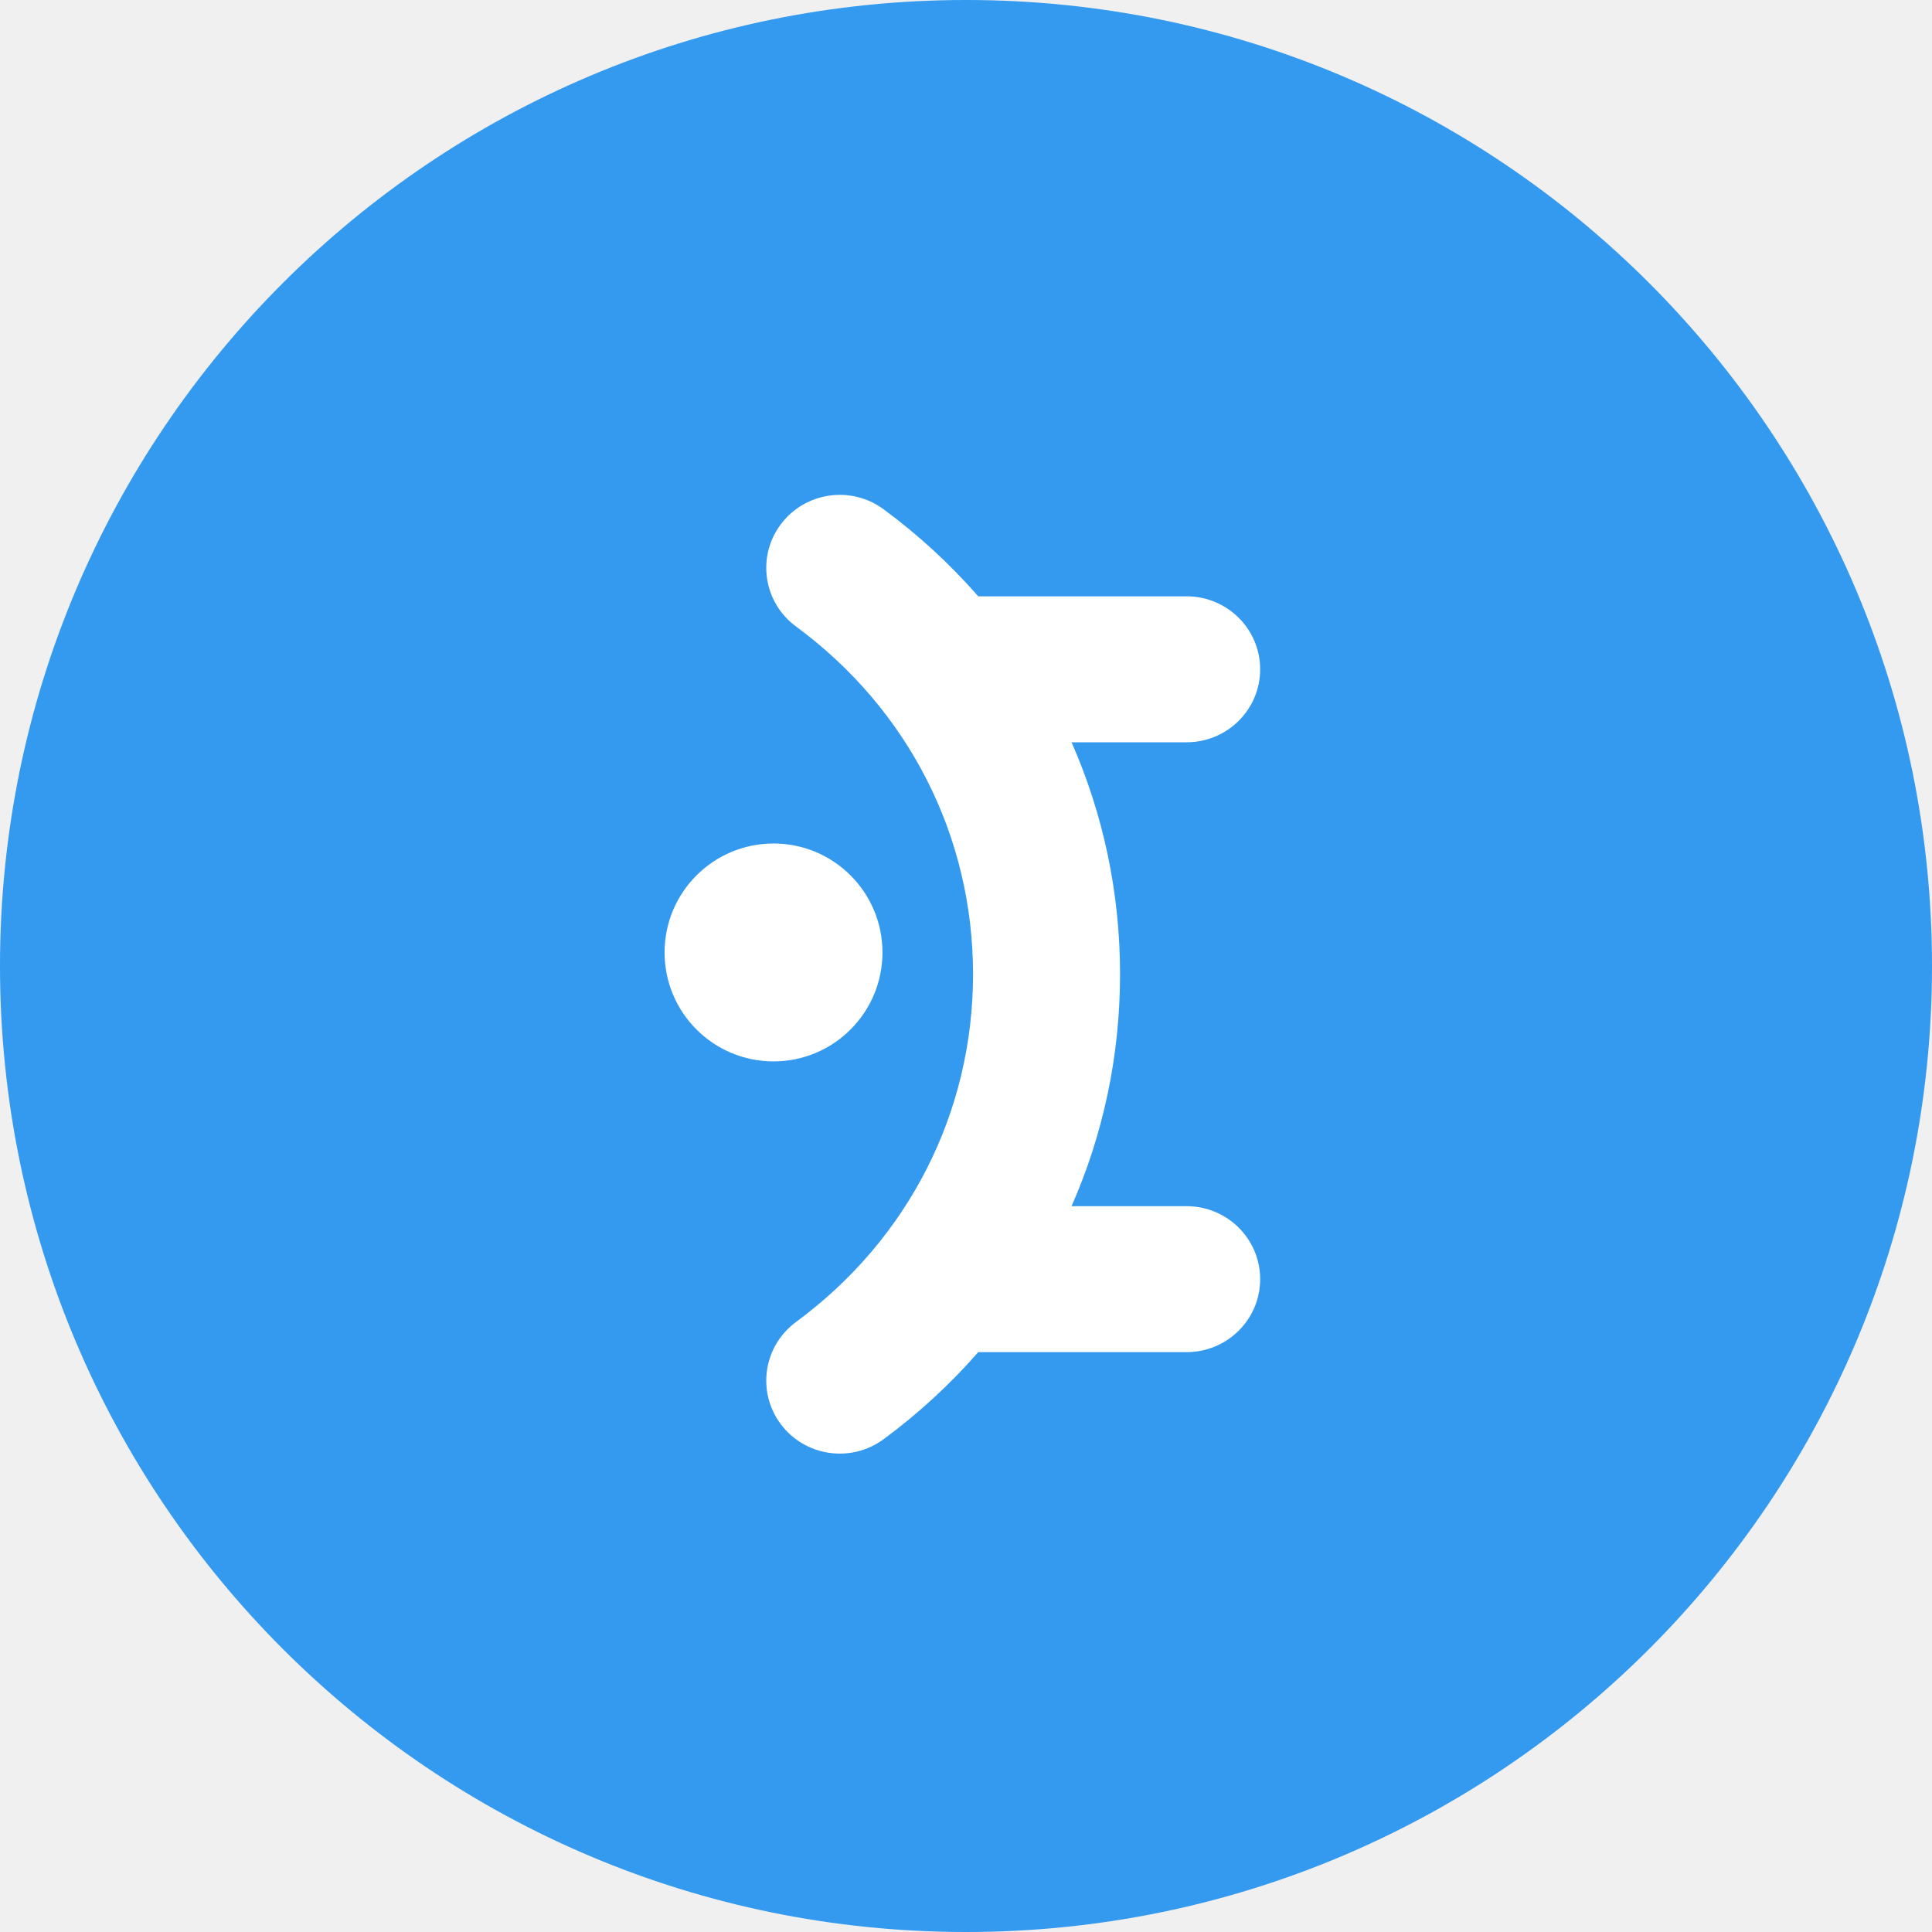
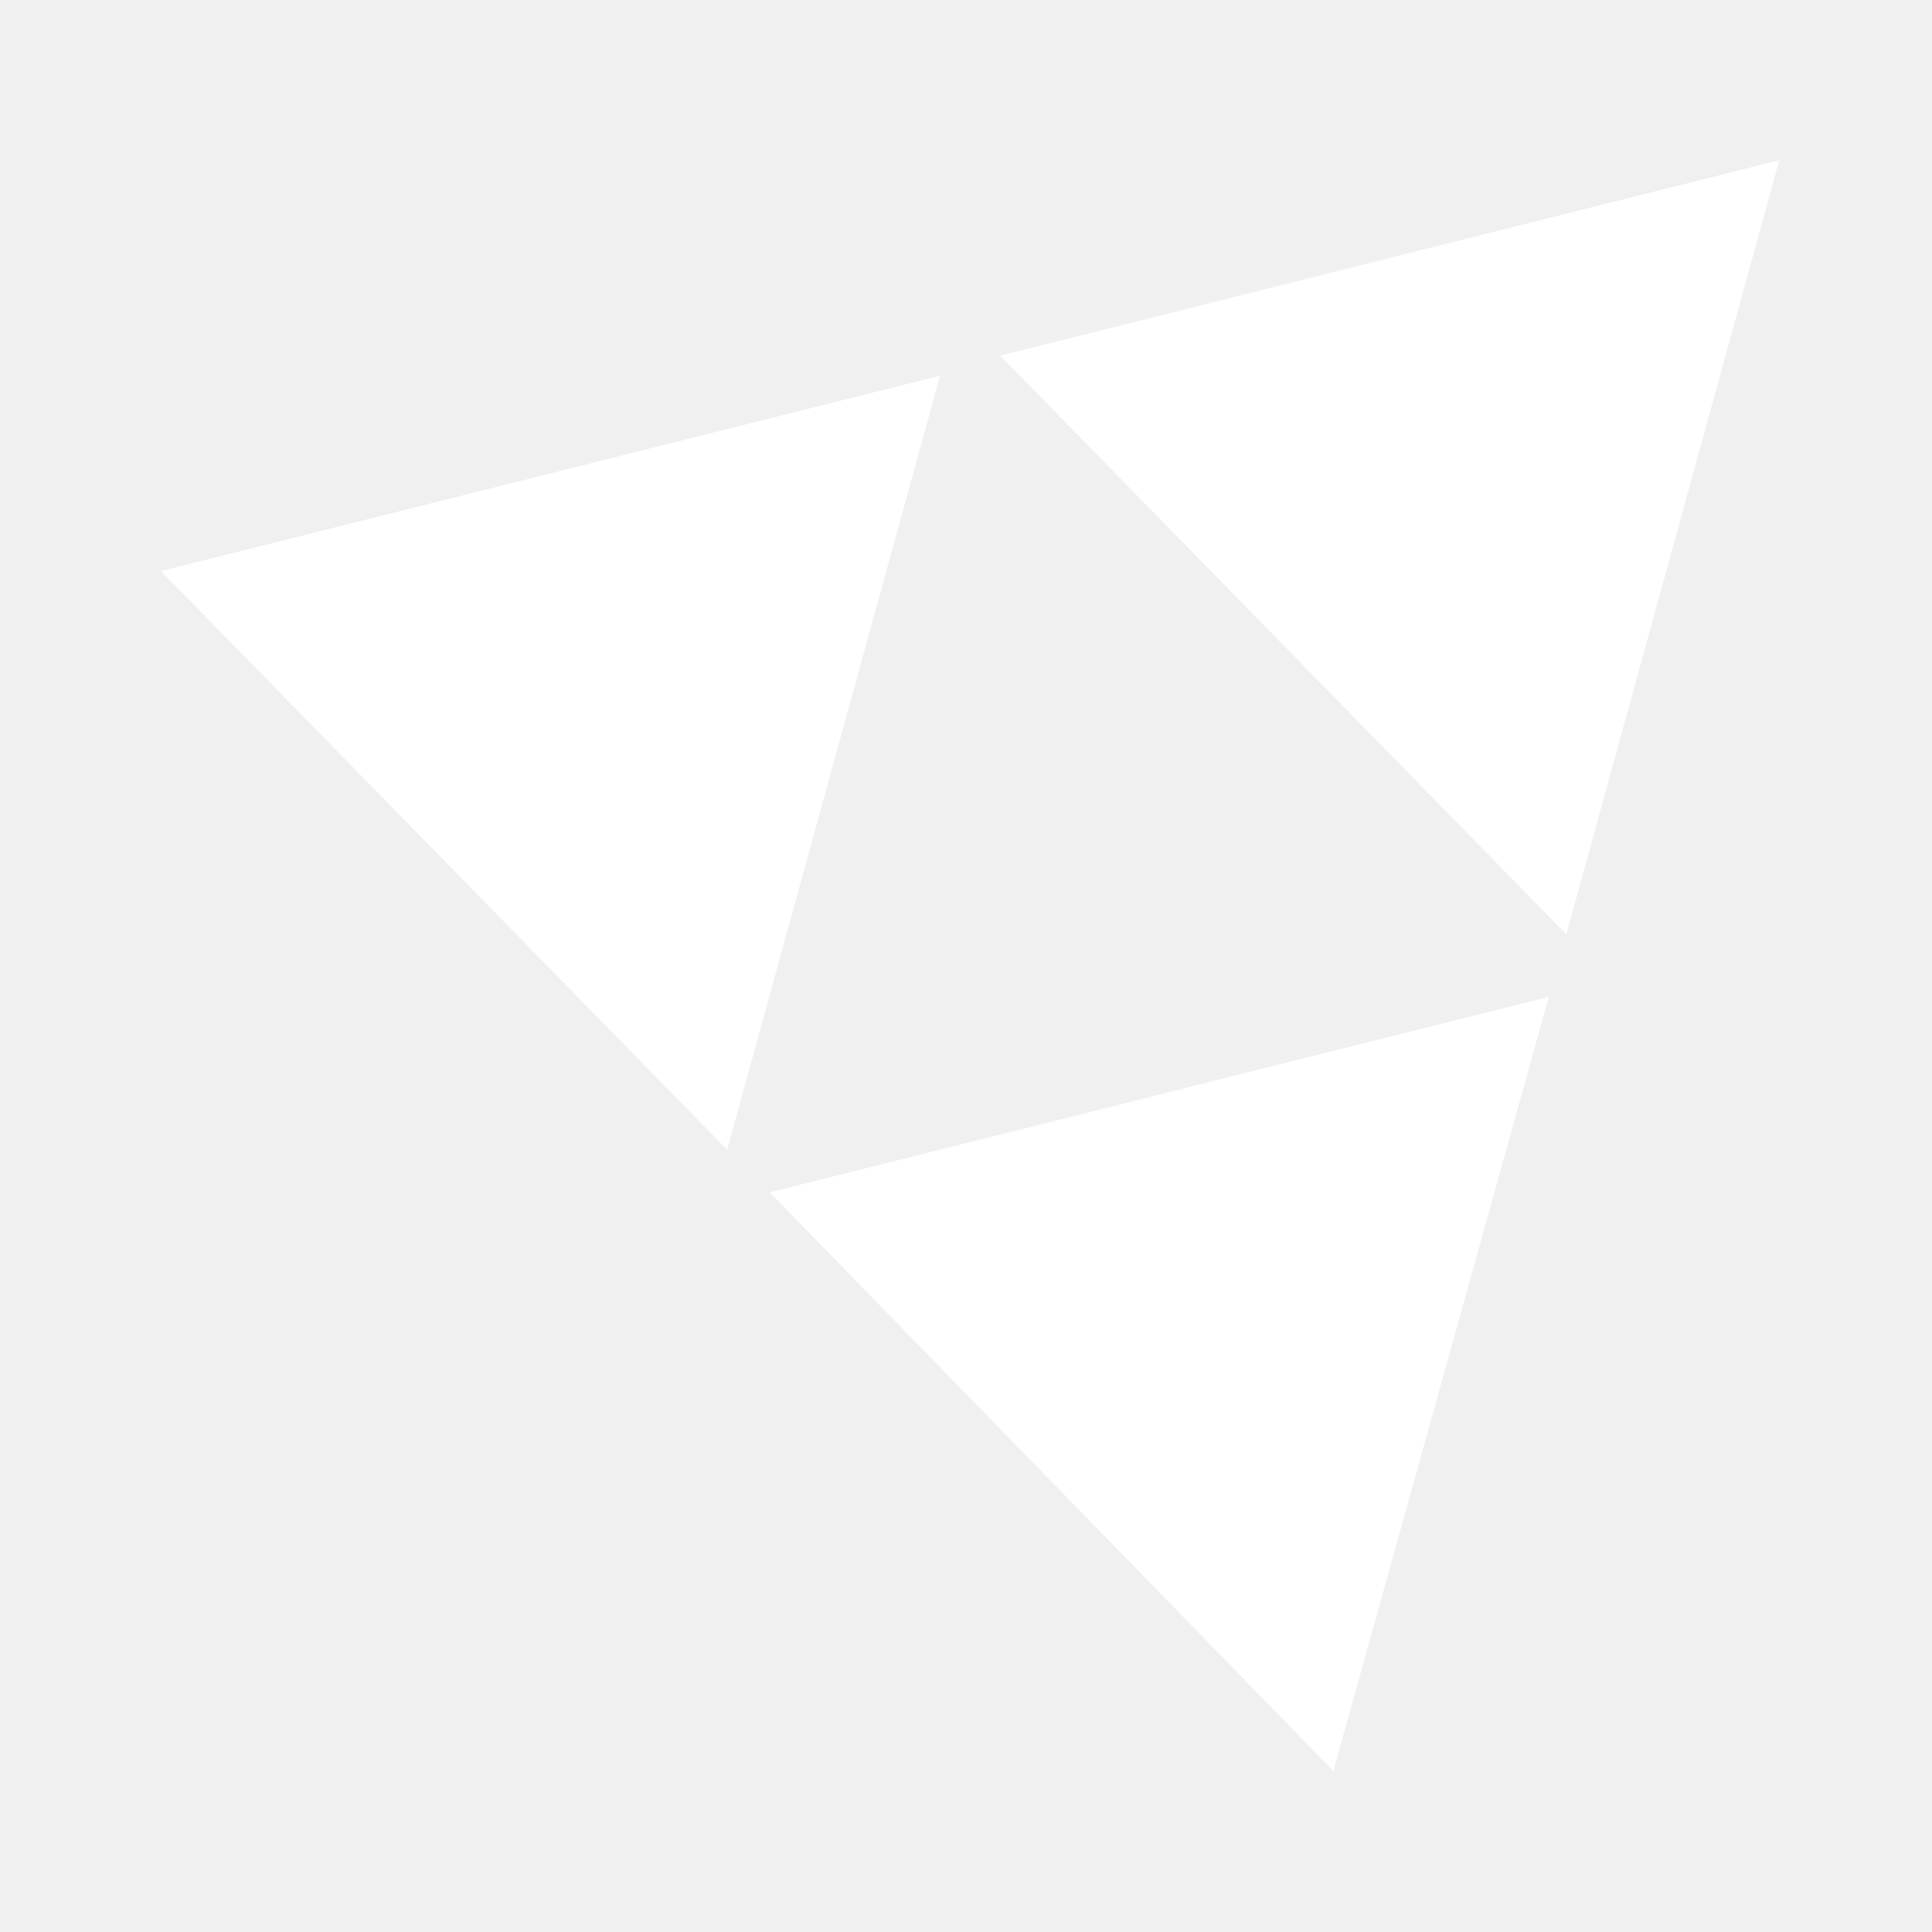
- <svg xmlns="http://www.w3.org/2000/svg" viewBox="0 0 500 500">
-   <g fill="none" fill-rule="evenodd">
-     <rect width="500" height="500" fill="#339AF0" rx="250" />
-     <g fill="#FFF">
-       <path fill-rule="nonzero" d="M202.055 135.706c-6.26 8.373-4.494 20.208 3.944 26.42 29.122 21.45 45.824 54.253 45.824 90.005 0 35.752-16.702 68.559-45.824 90.005-8.436 6.215-10.206 18.043-3.944 26.42 6.26 8.378 18.173 10.13 26.611 3.916a153.835 153.835 0 0024.509-22.54h53.93c10.506 0 19.023-8.455 19.023-18.885 0-10.43-8.517-18.886-19.023-18.886h-29.79c8.196-18.594 12.553-38.923 12.553-60.03s-4.357-41.436-12.552-60.03h29.79c10.505 0 19.022-8.455 19.022-18.885 0-10.43-8.517-18.886-19.023-18.886h-53.93a153.835 153.835 0 00-24.509-22.54c-8.438-6.215-20.351-4.46-26.61 3.916z" />
-       <path d="M171.992 246.492c0-15.572 12.624-28.195 28.196-28.195 15.572 0 28.195 12.623 28.195 28.195 0 15.572-12.623 28.196-28.195 28.196-15.572 0-28.196-12.624-28.196-28.196z" />
-     </g>
+ <svg xmlns="http://www.w3.org/2000/svg" viewBox="0 0 24 24">
+   <g fill="#ffffff" id="g3" transform="matrix(0.3111864,0,0,0.3111864,2,1.990712)">
+     <path id="polygon1" d="M 56.1,30.9 64.6,0 33.5,7.8 Z" />
+     <path id="polygon2" d="M 0,16.4 31.1,8.6 22.6,39.5 Z" />
+     <path id="polygon3" d="M 46.8,64.3 55.4,33.4 24.3,41.2 Z" />
  </g>
</svg>
